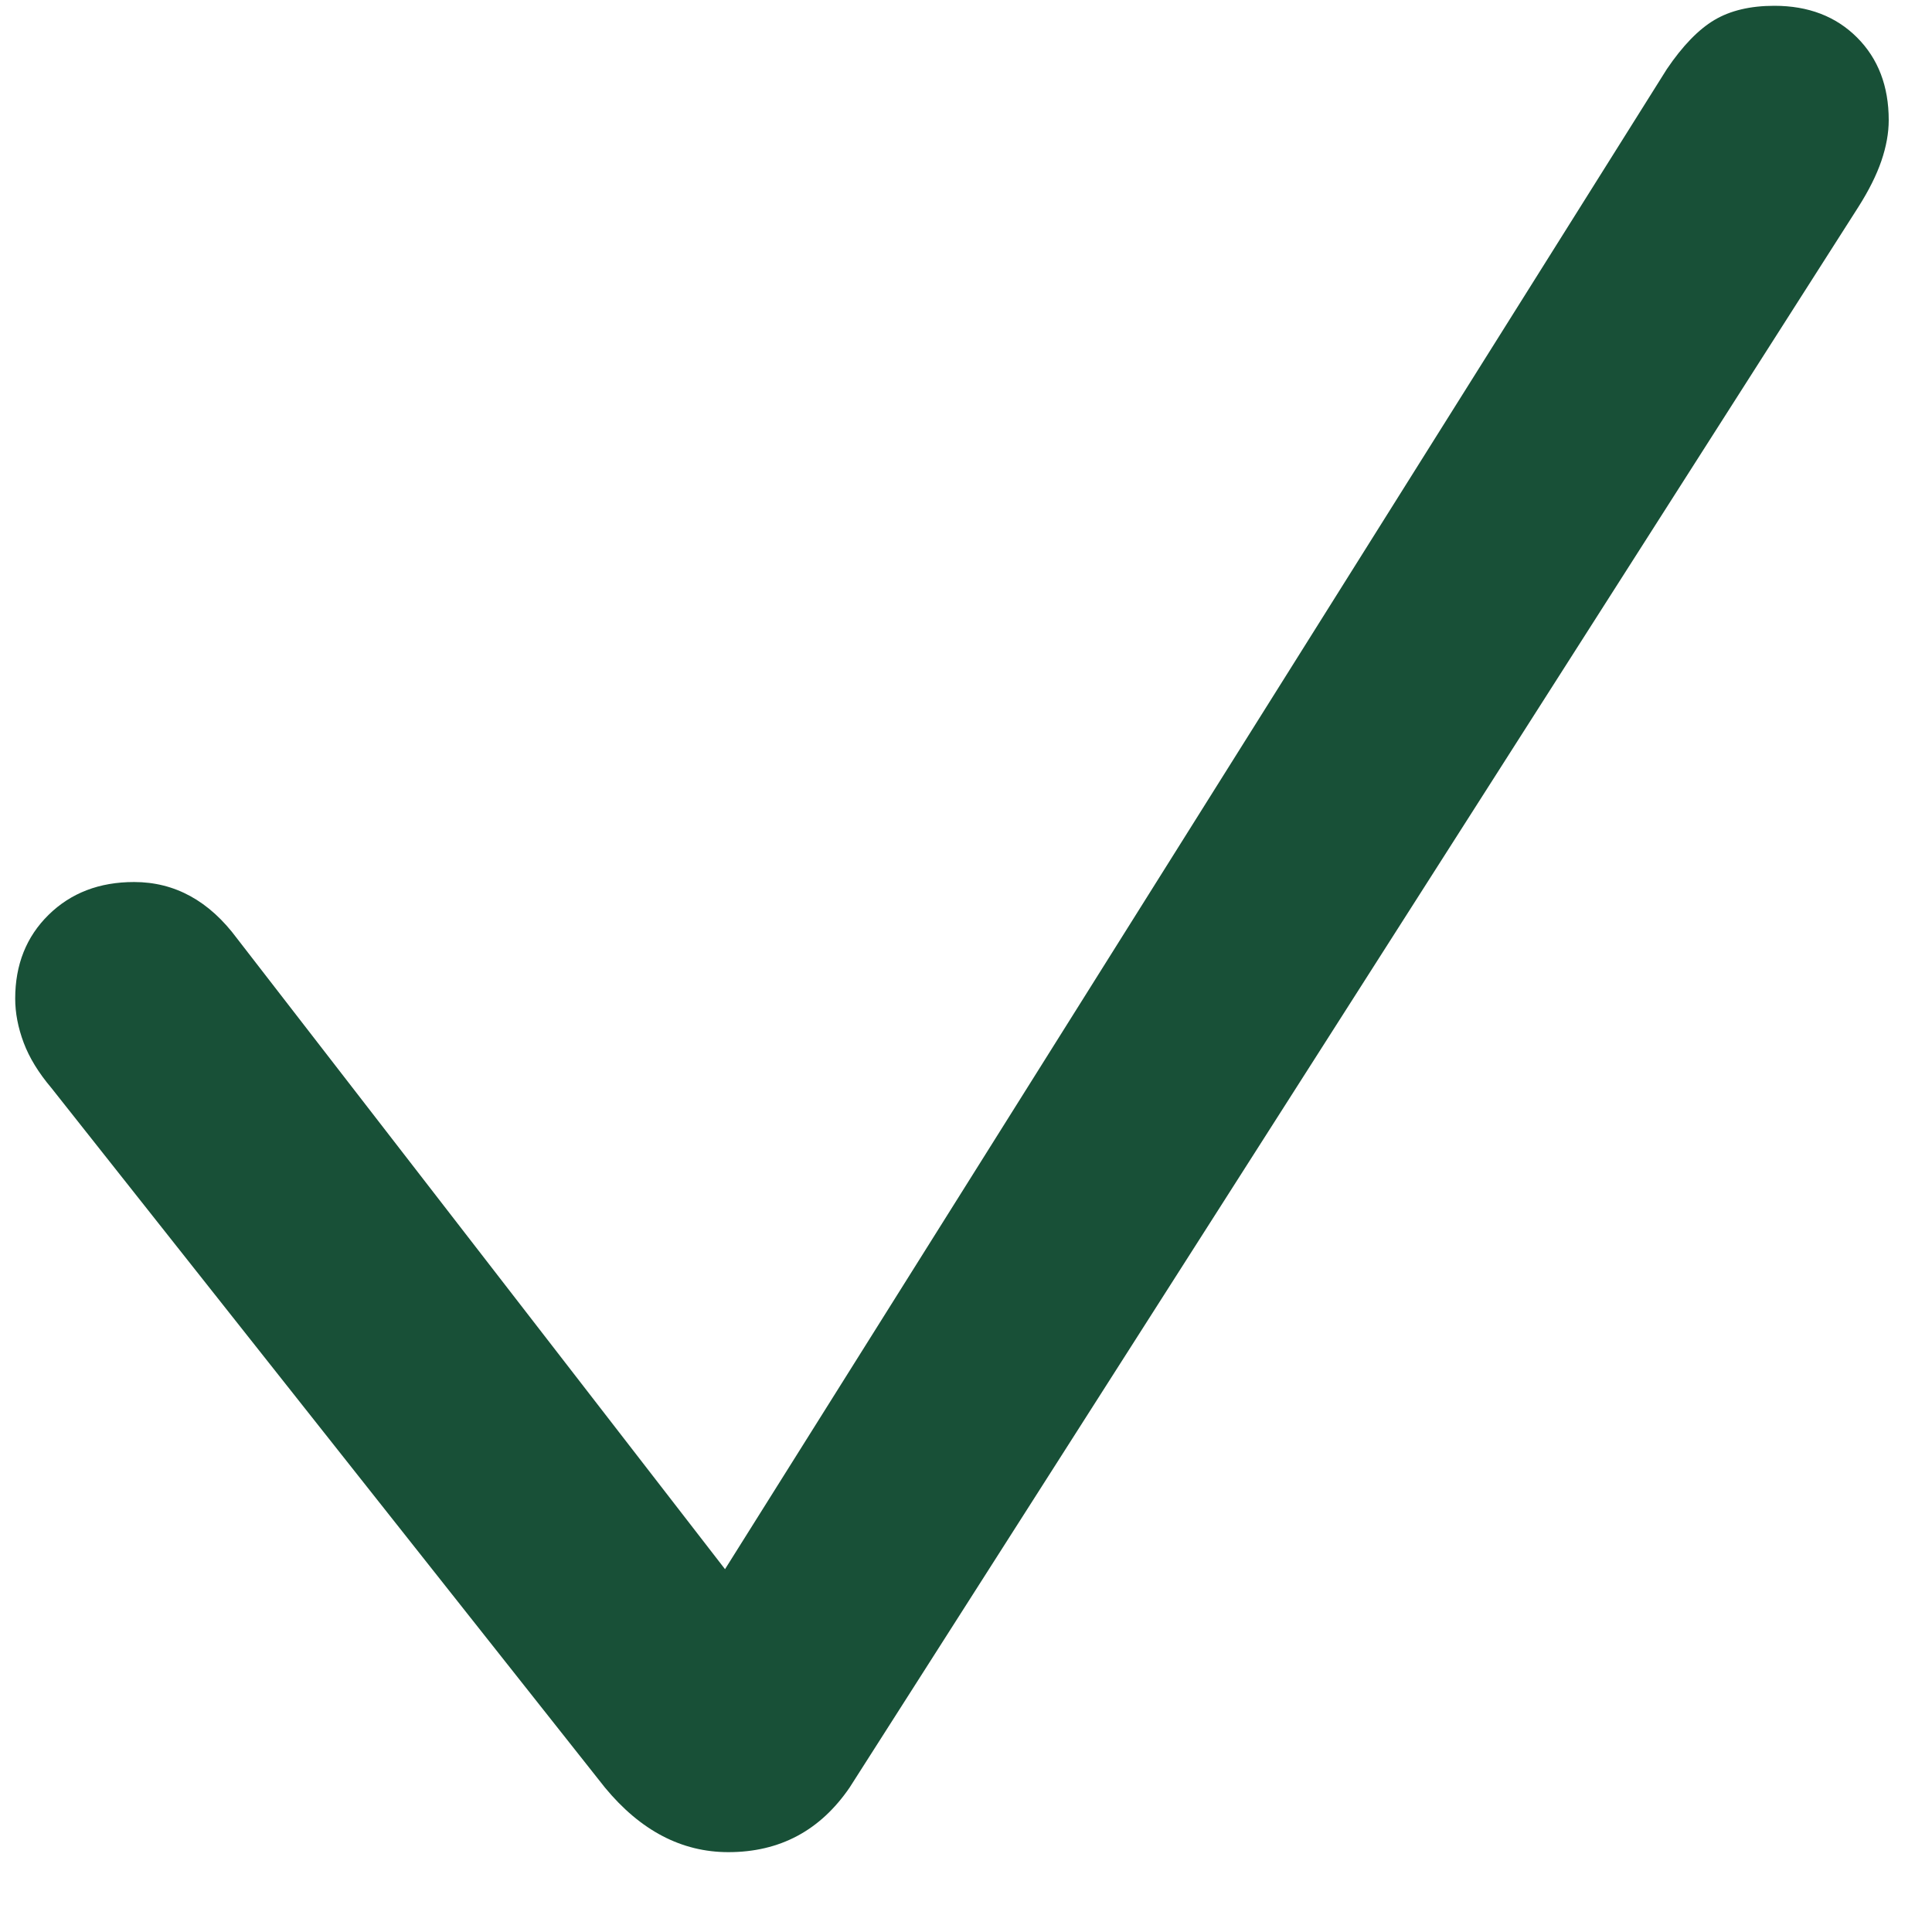
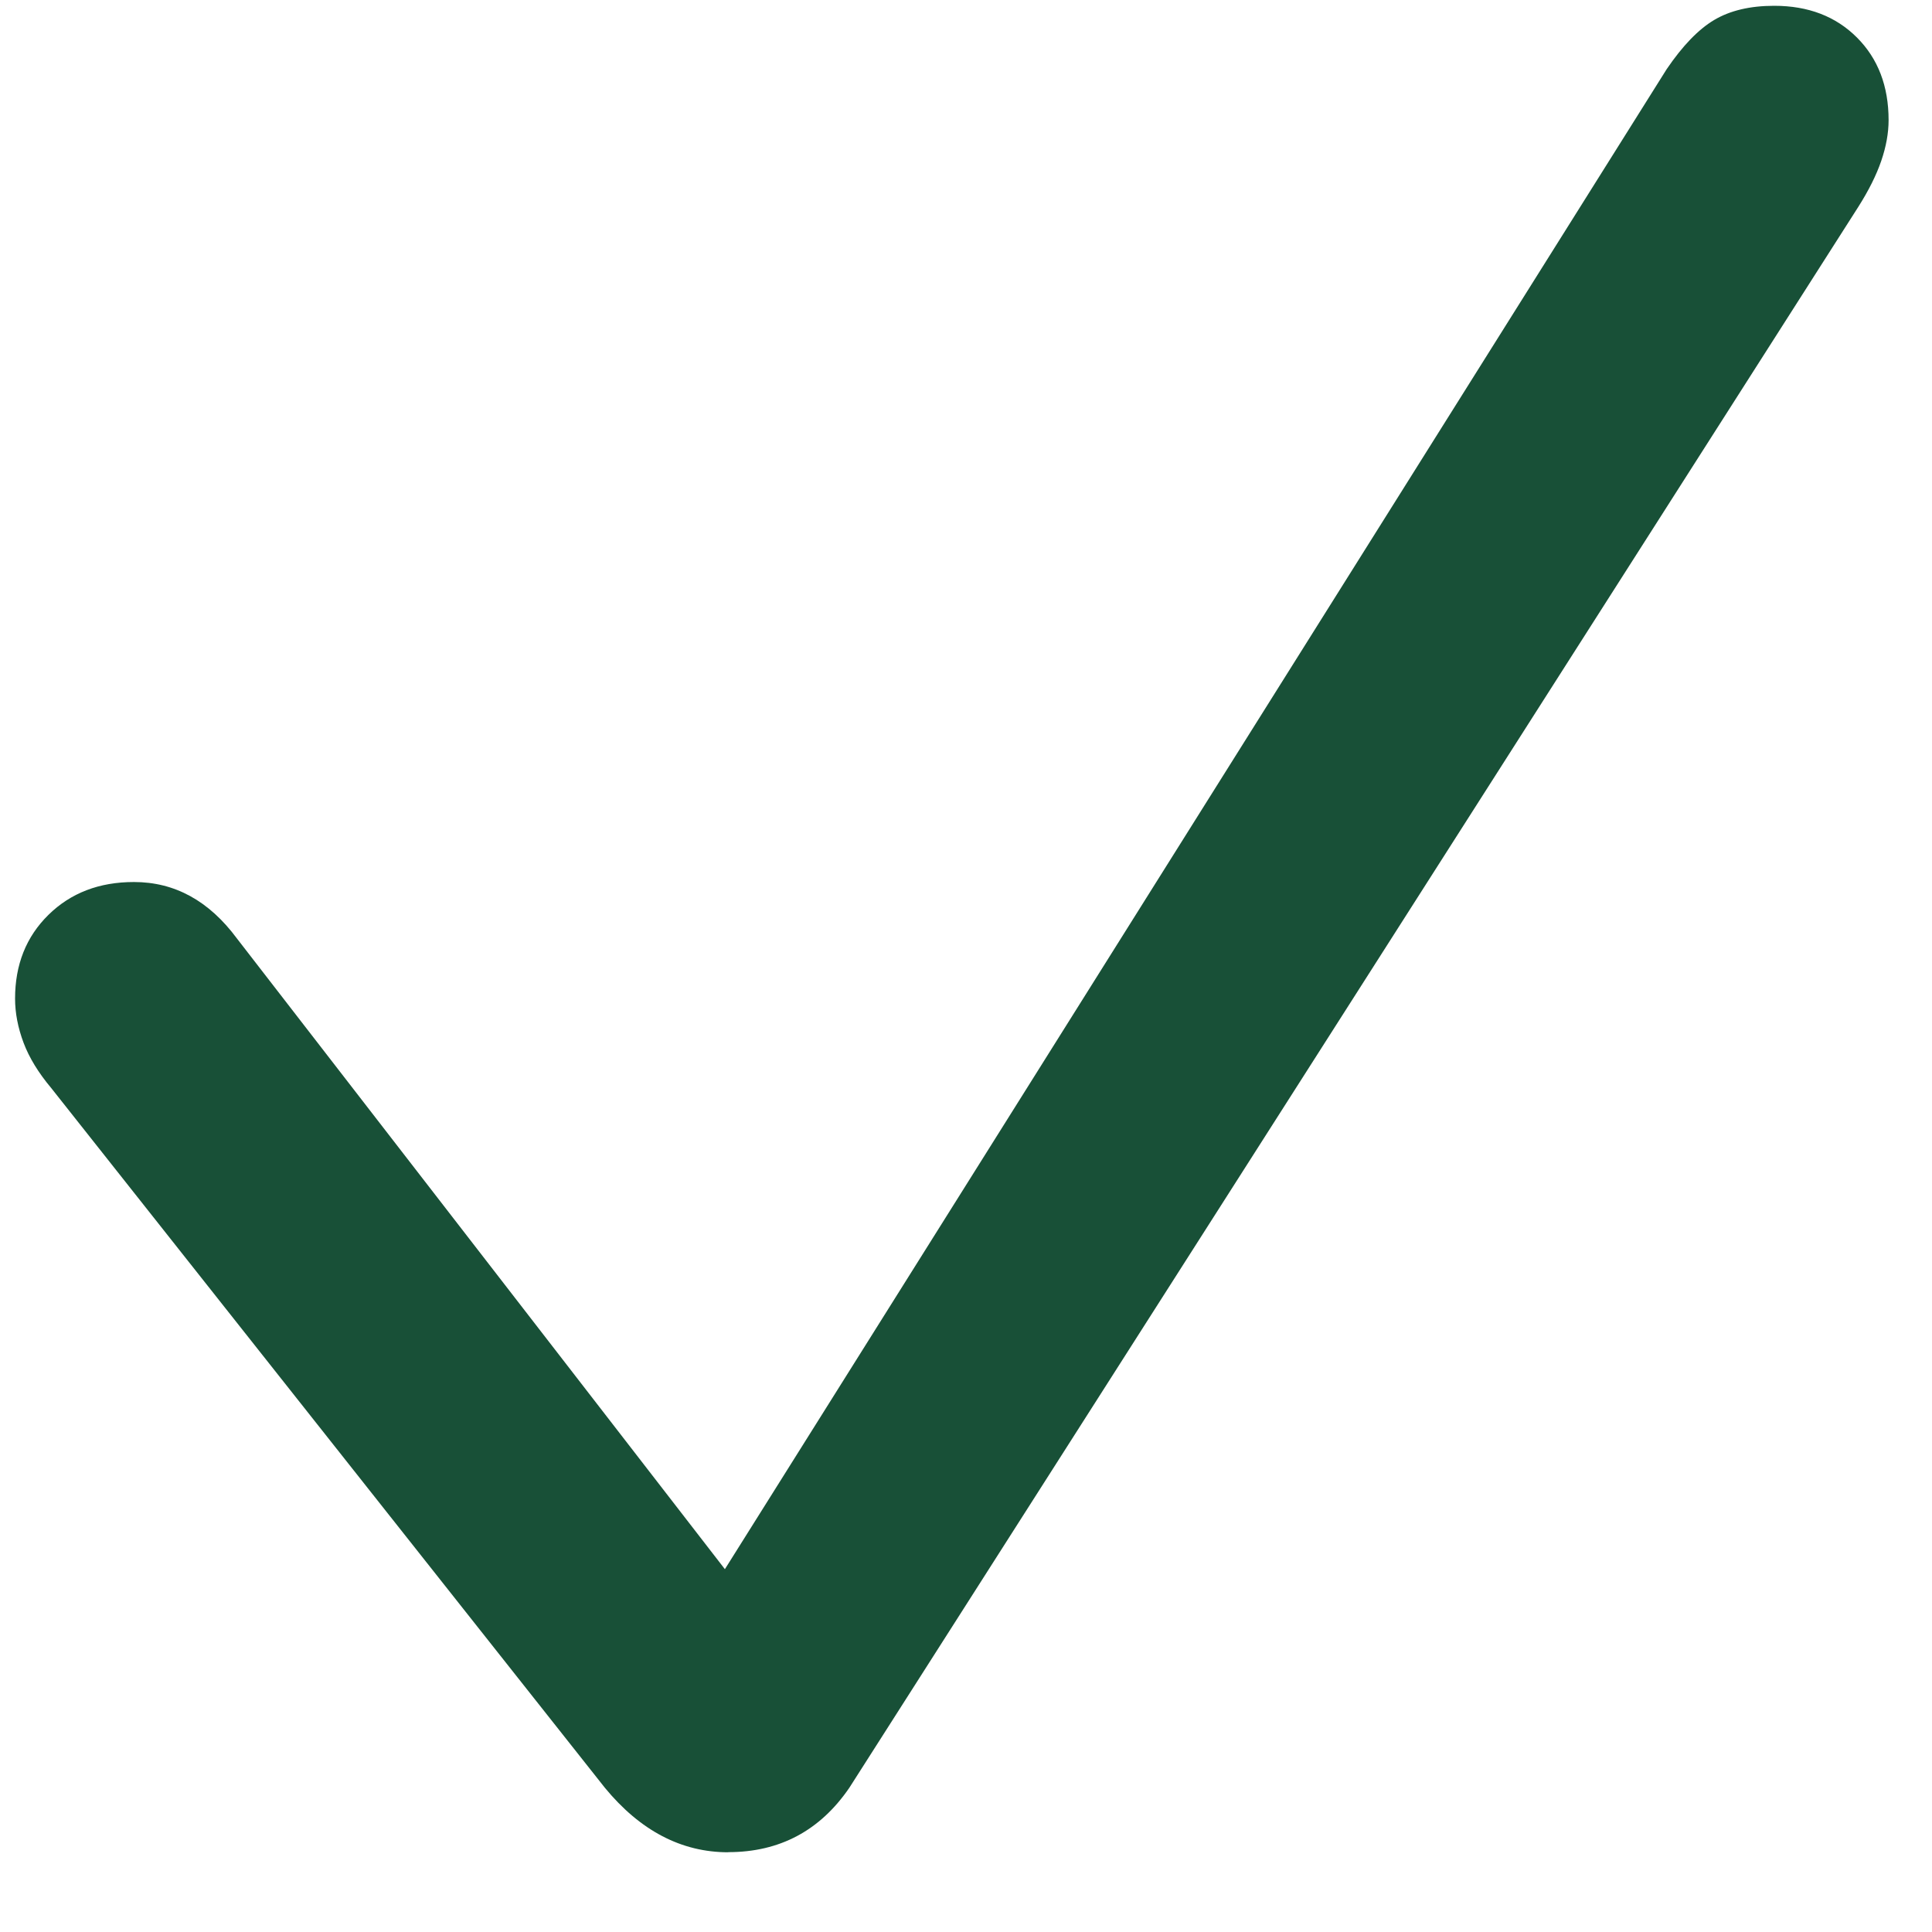
- <svg xmlns="http://www.w3.org/2000/svg" width="15px" height="15px" viewBox="0 0 15 15" version="1.1">
-   <g id="Page-1" stroke="none" stroke-width="1" fill="none" fill-rule="evenodd">
-     <g id="iPhone-8" transform="translate(-323, -362)" fill="#185037" fill-rule="nonzero">
-       <g id="Group-3" transform="translate(311, 350)">
-         <path d="M17.655,26.38 C18.054,26.38 18.367,26.213 18.596,25.879 L26.427,13.609 C26.509,13.48 26.569,13.36 26.607,13.249 C26.645,13.138 26.664,13.032 26.664,12.933 C26.664,12.669 26.582,12.455 26.418,12.291 C26.254,12.127 26.04,12.045 25.776,12.045 C25.589,12.045 25.434,12.082 25.311,12.155 C25.188,12.228 25.064,12.355 24.941,12.537 L17.629,24.183 L13.841,19.287 C13.624,18.994 13.357,18.848 13.041,18.848 C12.771,18.848 12.55,18.933 12.377,19.103 C12.205,19.272 12.118,19.489 12.118,19.753 C12.118,19.864 12.14,19.979 12.184,20.096 C12.228,20.213 12.3,20.33 12.399,20.447 L16.697,25.879 C16.973,26.213 17.292,26.38 17.655,26.38 Z" id="􀆅" />
-       </g>
-     </g>
-   </g>
+ <svg xmlns="http://www.w3.org/2000/svg" height="15" viewBox="0 0 15 15" width="15">
+   <path d="m17.655 26.38c.398 0 .712-.167.94-.501l7.831-12.27c.082-.129.142-.249.18-.36.038-.111.057-.217.057-.316 0-.264-.082-.478-.246-.642-.164-.164-.378-.246-.642-.246-.188 0-.343.037-.466.11-.123.073-.246.201-.369.382l-7.312 11.646-3.788-4.896c-.217-.293-.483-.439-.8-.439-.27 0-.491.085-.664.255-.173.17-.259.387-.259.65 0 .111.022.226.066.343s.116.234.215.352l4.298 5.432c.275.334.595.501.958.501z" fill="#185037" transform="translate(-12 -12)" />
</svg>
